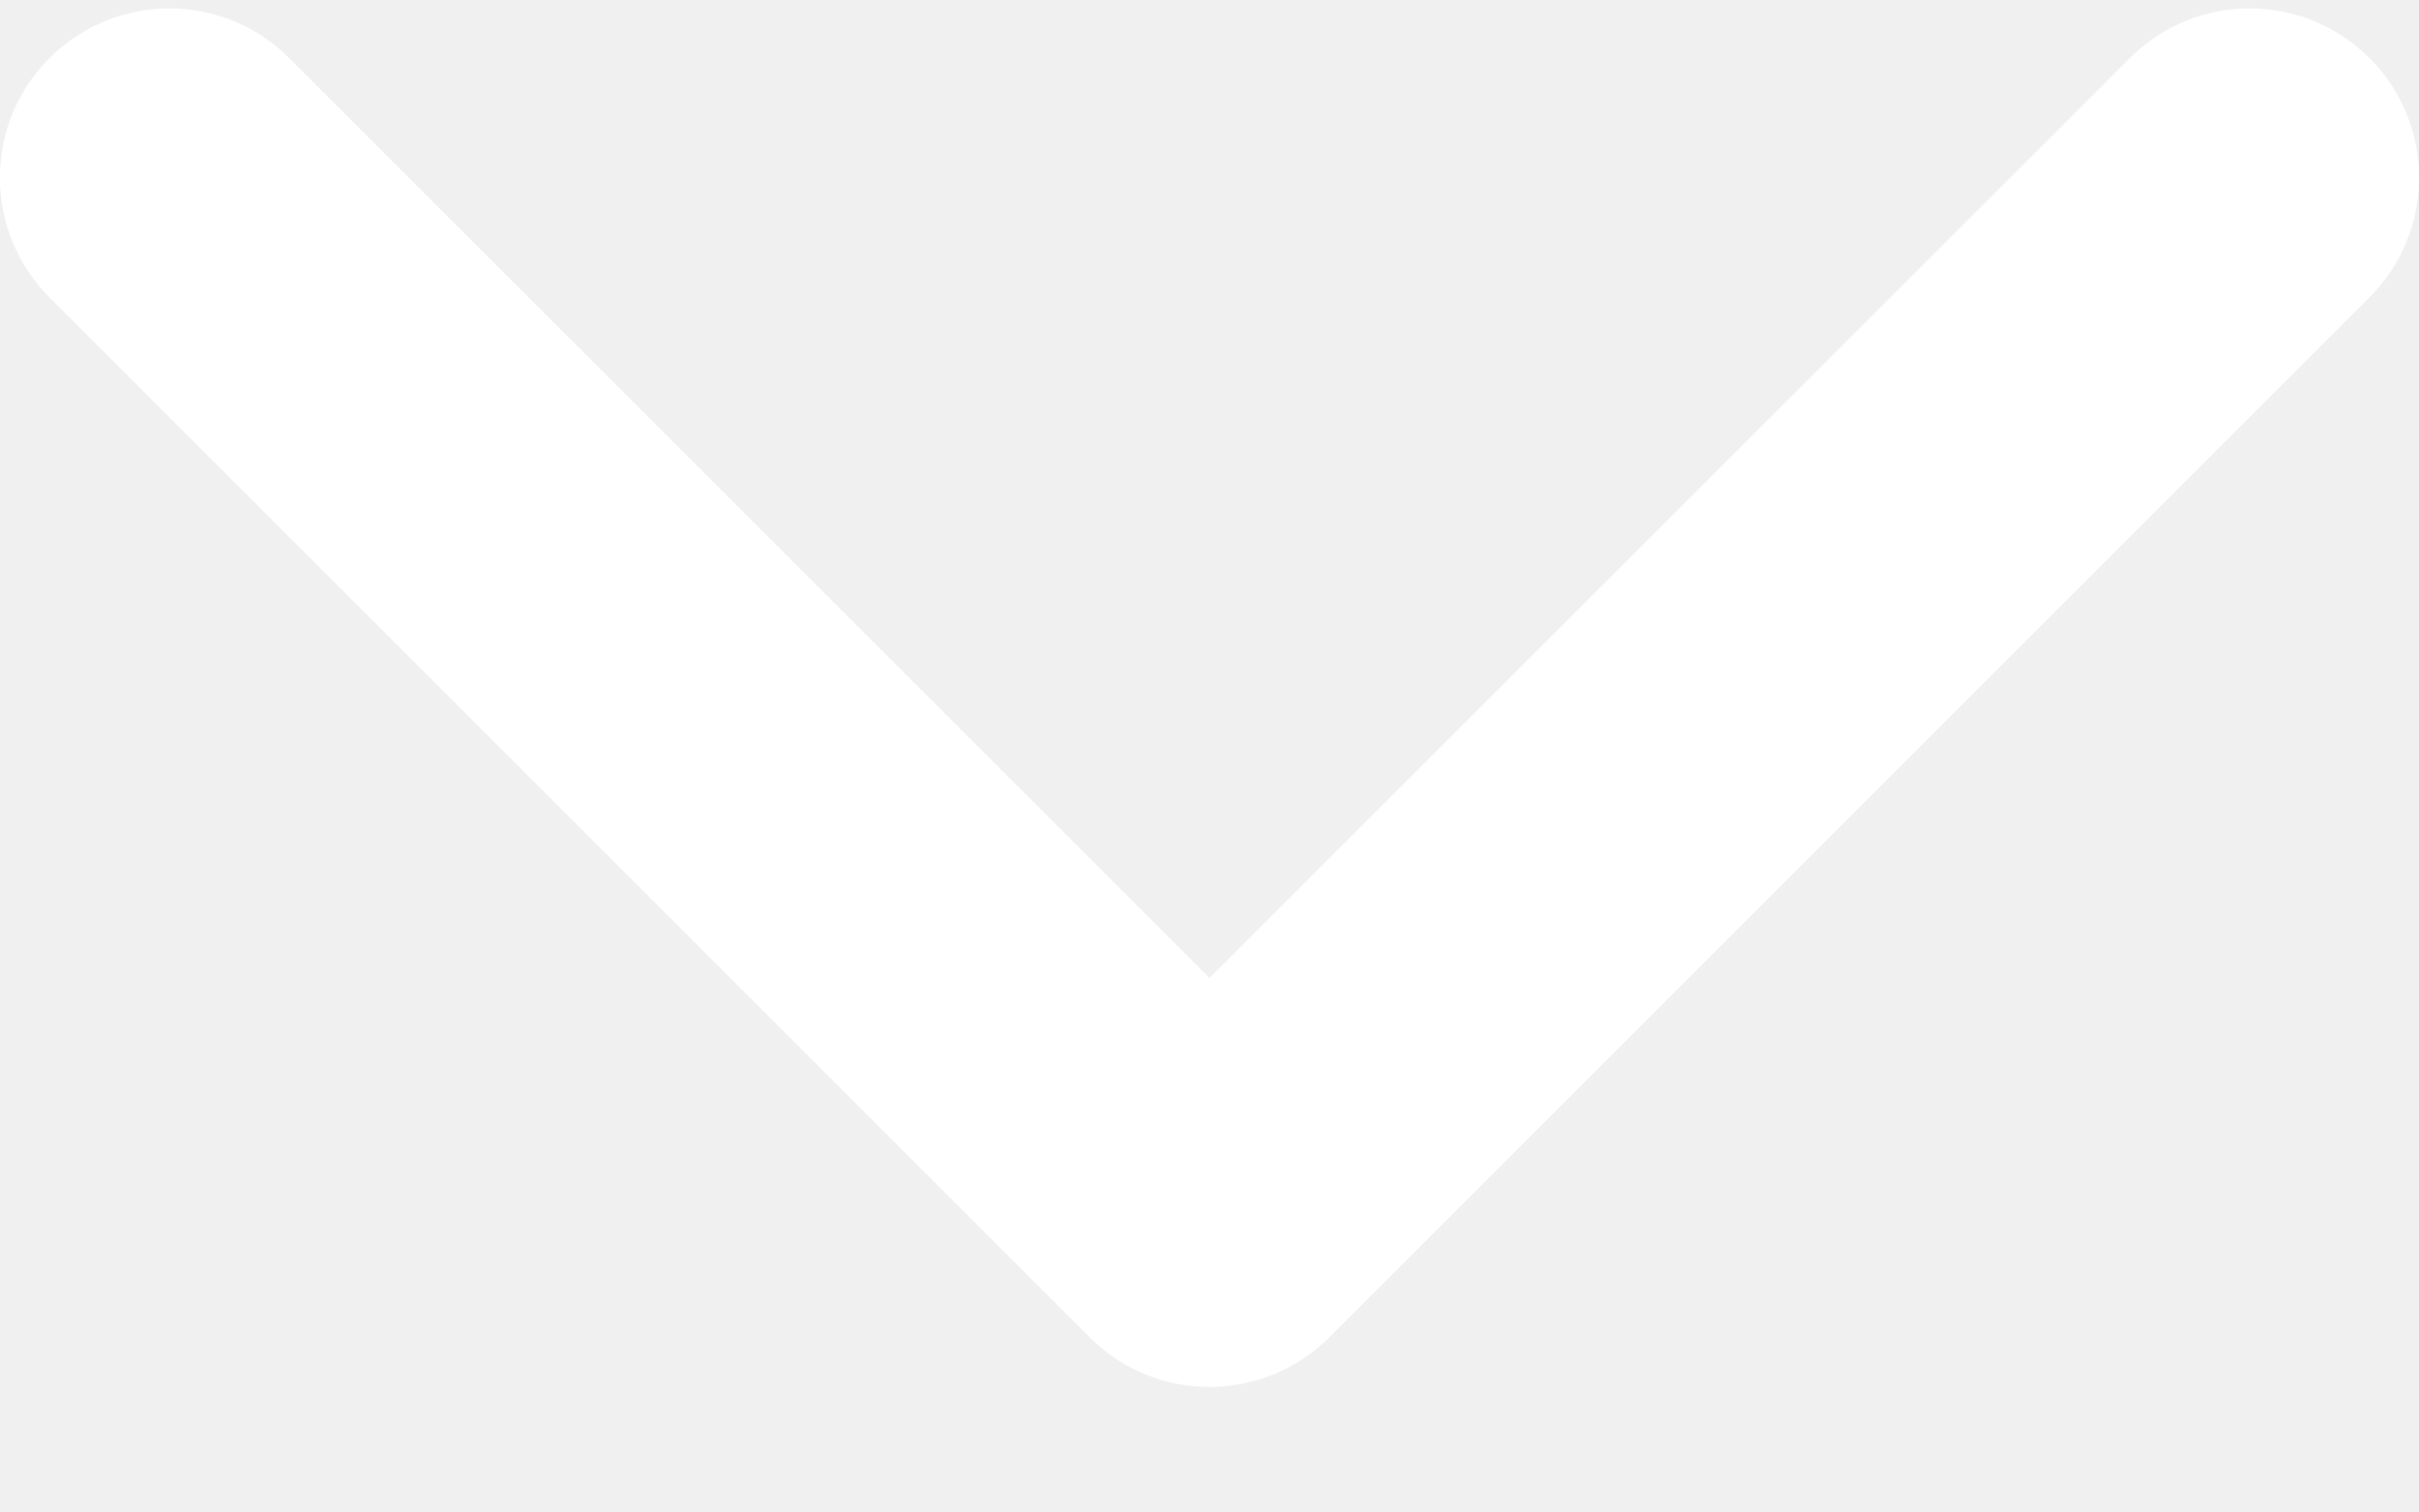
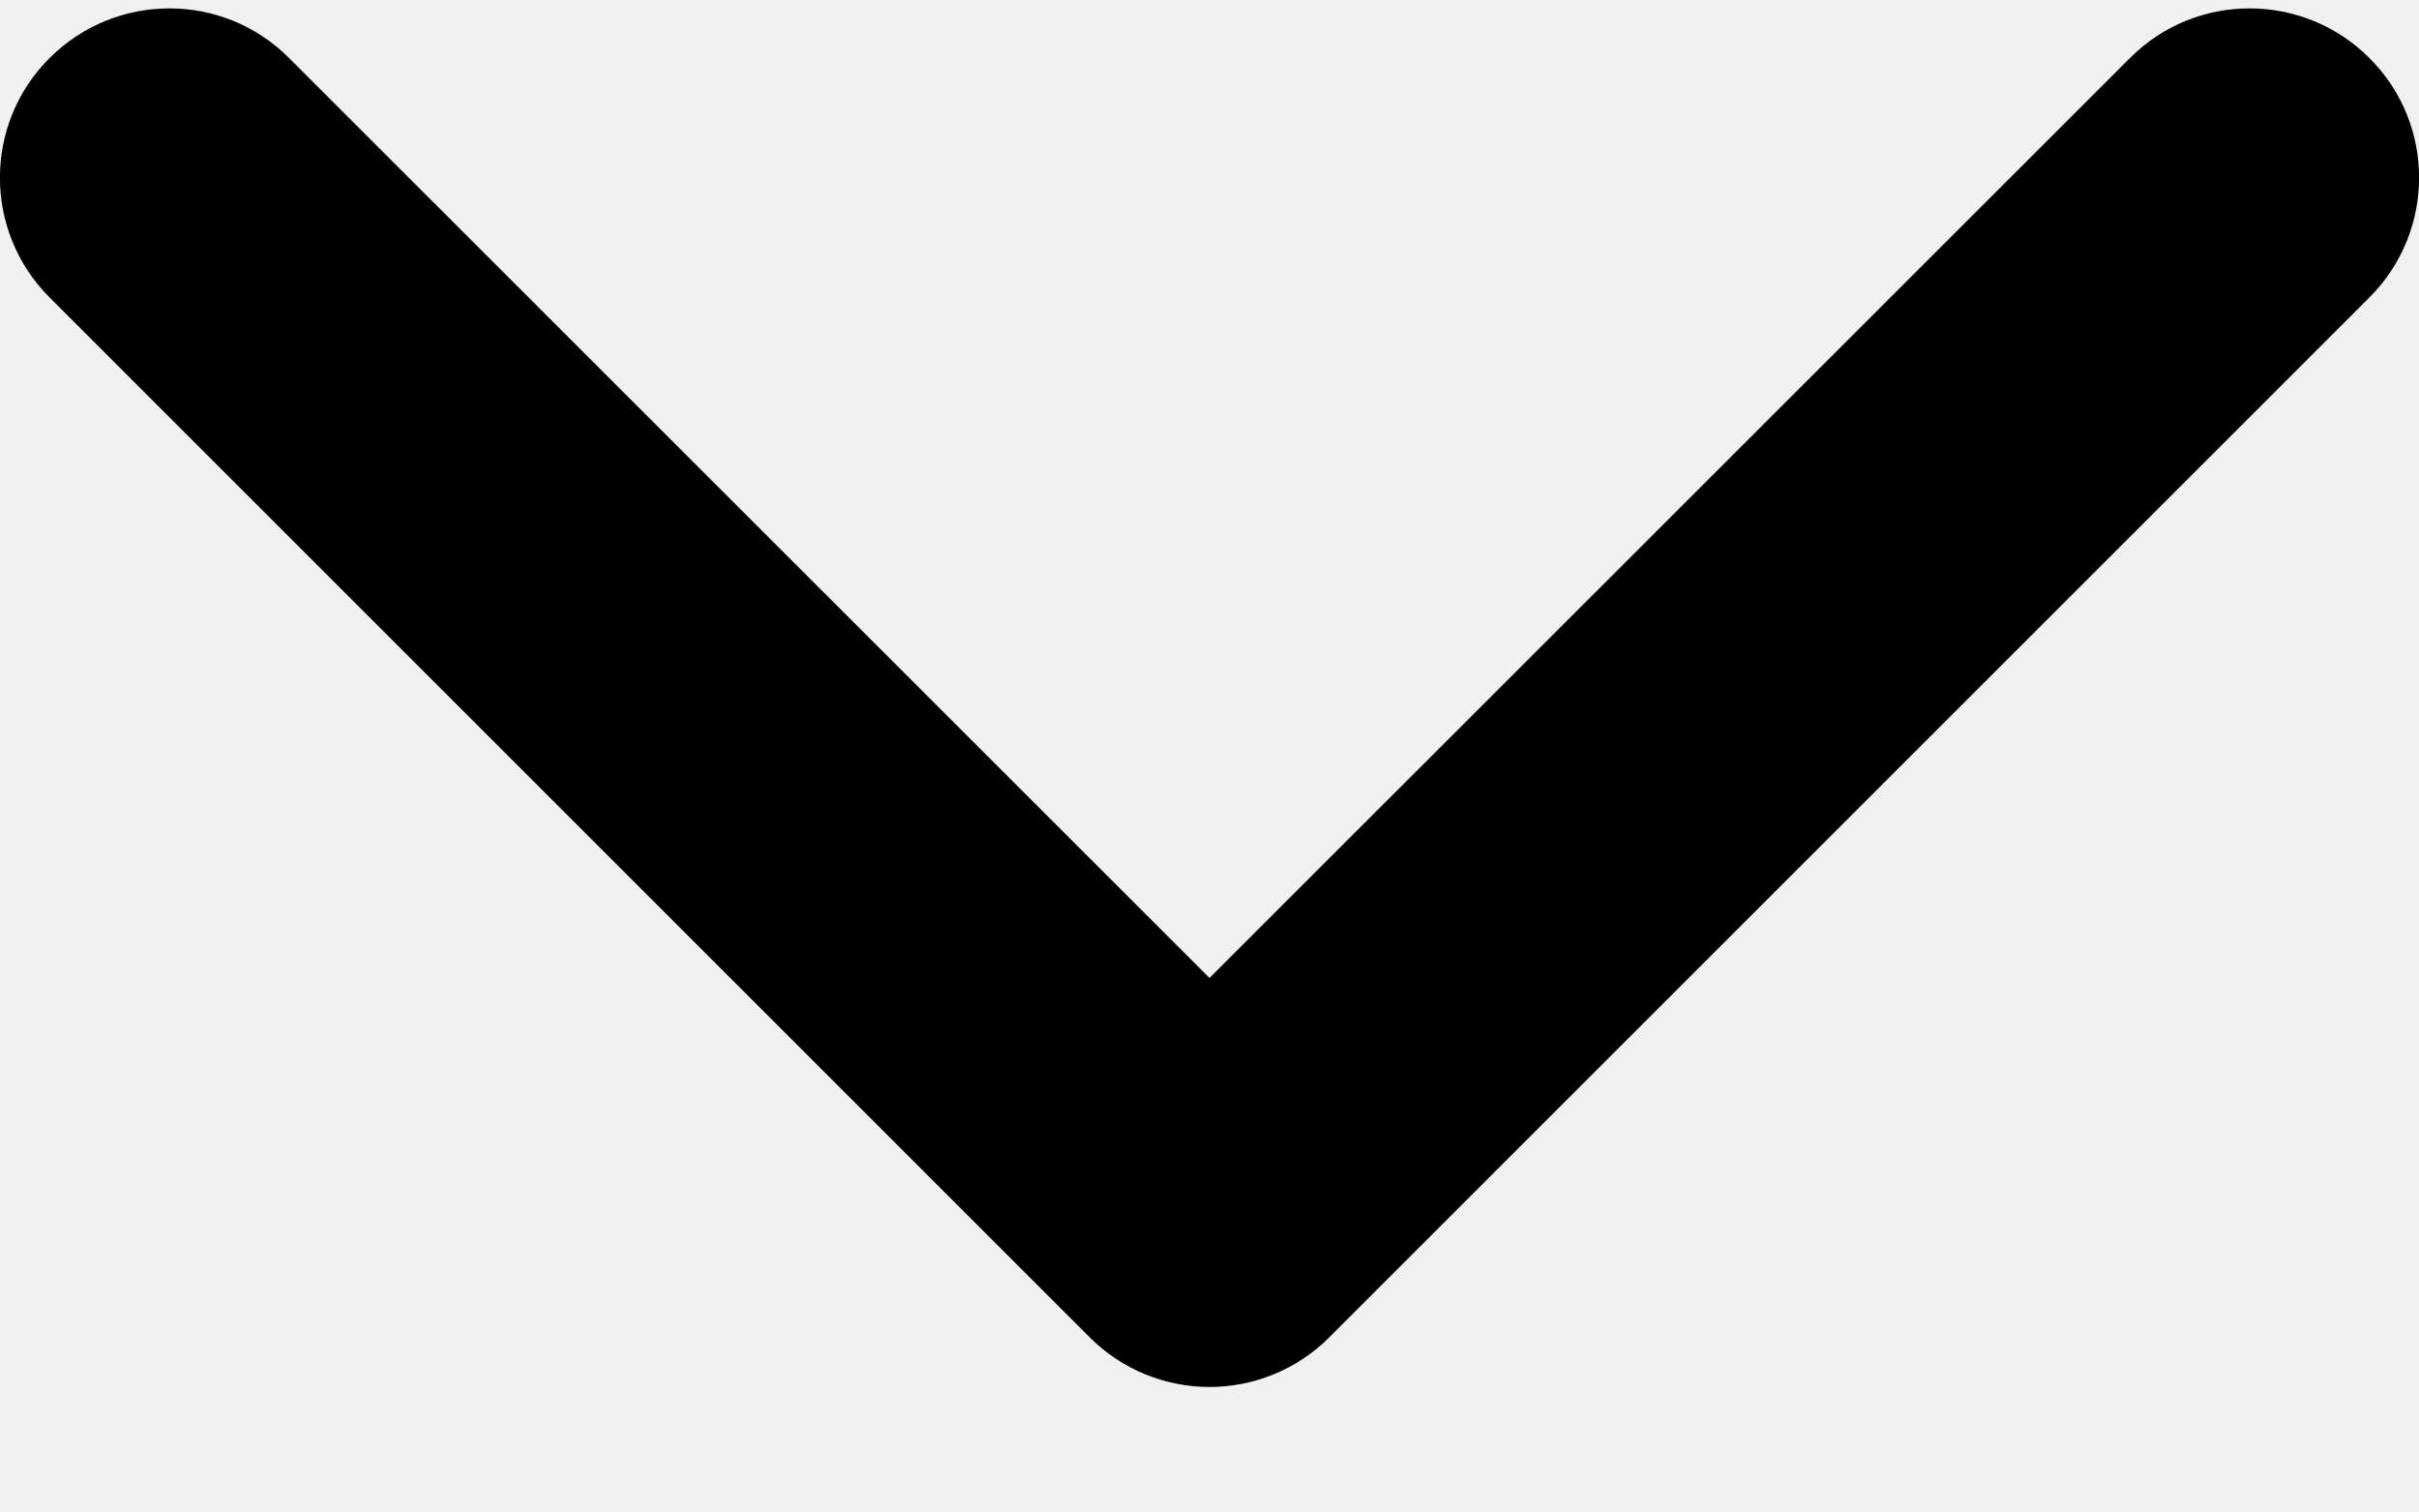
<svg xmlns="http://www.w3.org/2000/svg" width="8" height="5" viewBox="0 0 8 5" fill="none">
-   <path d="M4 4.588C3.857 4.588 3.713 4.533 3.604 4.424L0.164 0.984C-0.055 0.765 -0.055 0.41 0.164 0.192C0.383 -0.027 0.738 -0.027 0.956 0.192L4 3.235L7.044 0.192C7.262 -0.027 7.617 -0.027 7.836 0.192C8.055 0.41 8.055 0.765 7.836 0.984L4.396 4.424C4.287 4.533 4.143 4.588 4 4.588Z" fill="#FFFFFF" />
+   <path d="M4 4.588C3.857 4.588 3.713 4.533 3.604 4.424L0.164 0.984C-0.055 0.765 -0.055 0.41 0.164 0.192C0.383 -0.027 0.738 -0.027 0.956 0.192L4 3.235L7.044 0.192C7.262 -0.027 7.617 -0.027 7.836 0.192C8.055 0.41 8.055 0.765 7.836 0.984L4.396 4.424C4.287 4.533 4.143 4.588 4 4.588Z" fill="#000000" />
</svg>
